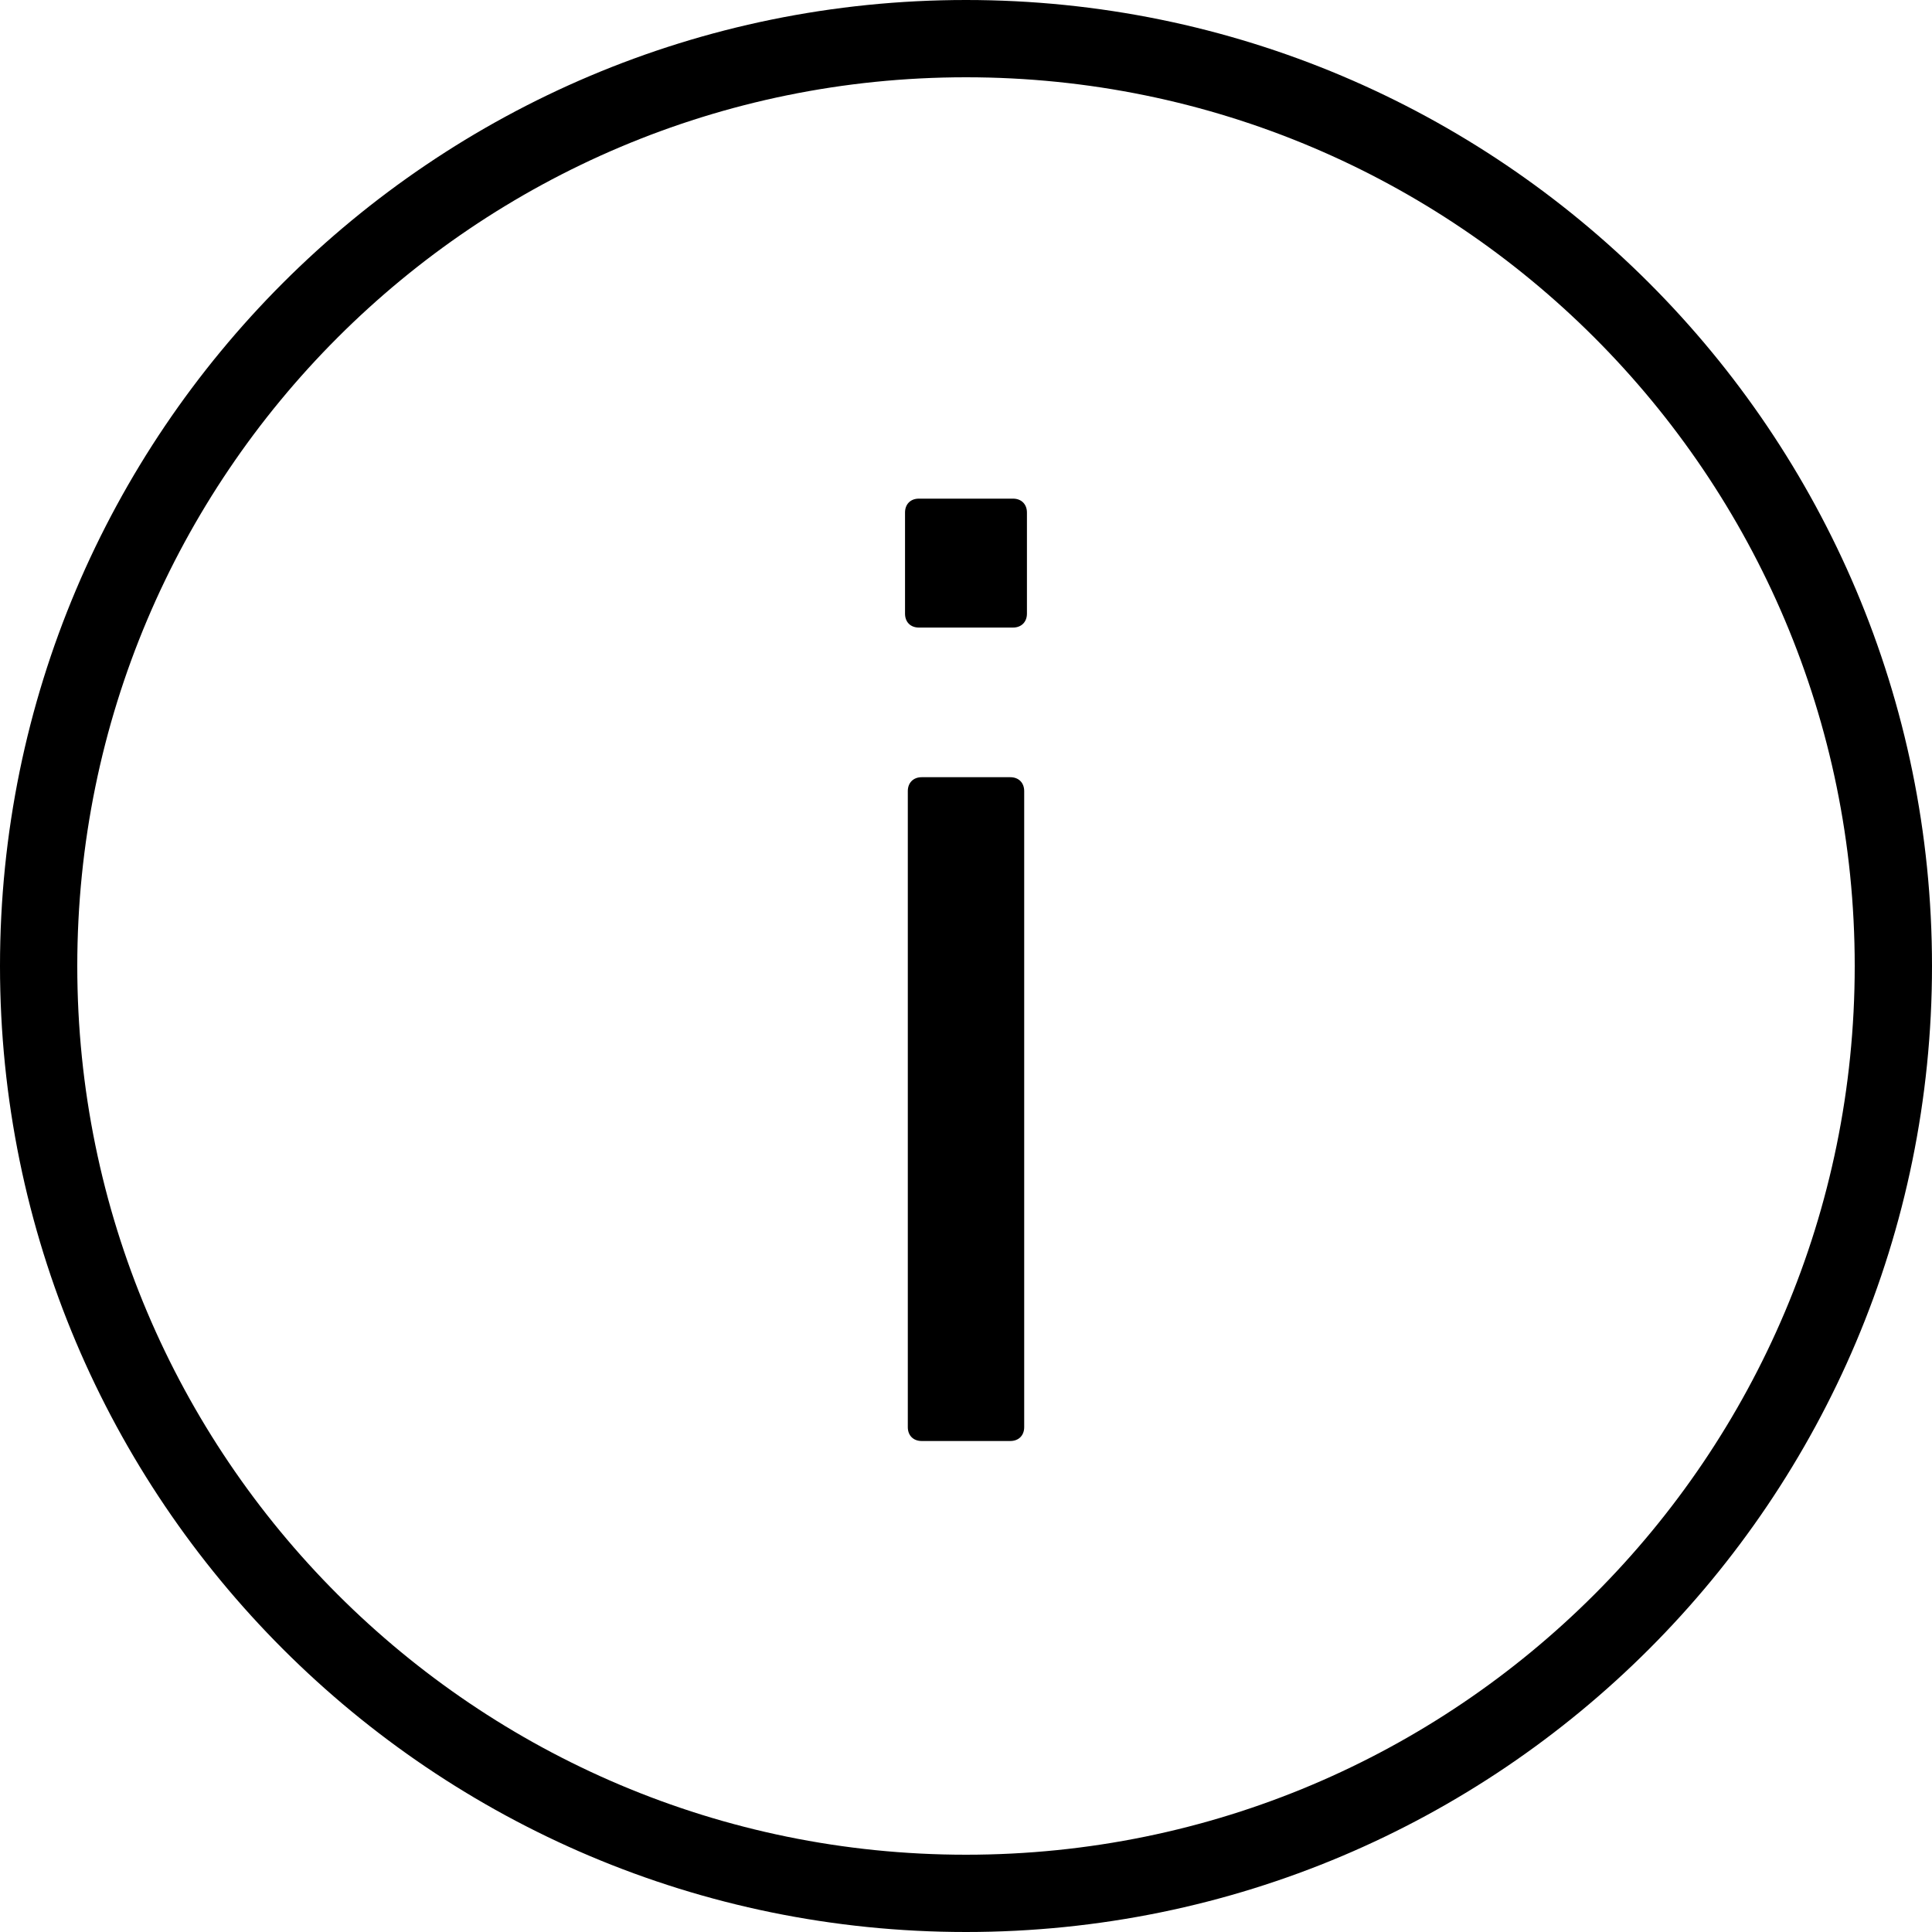
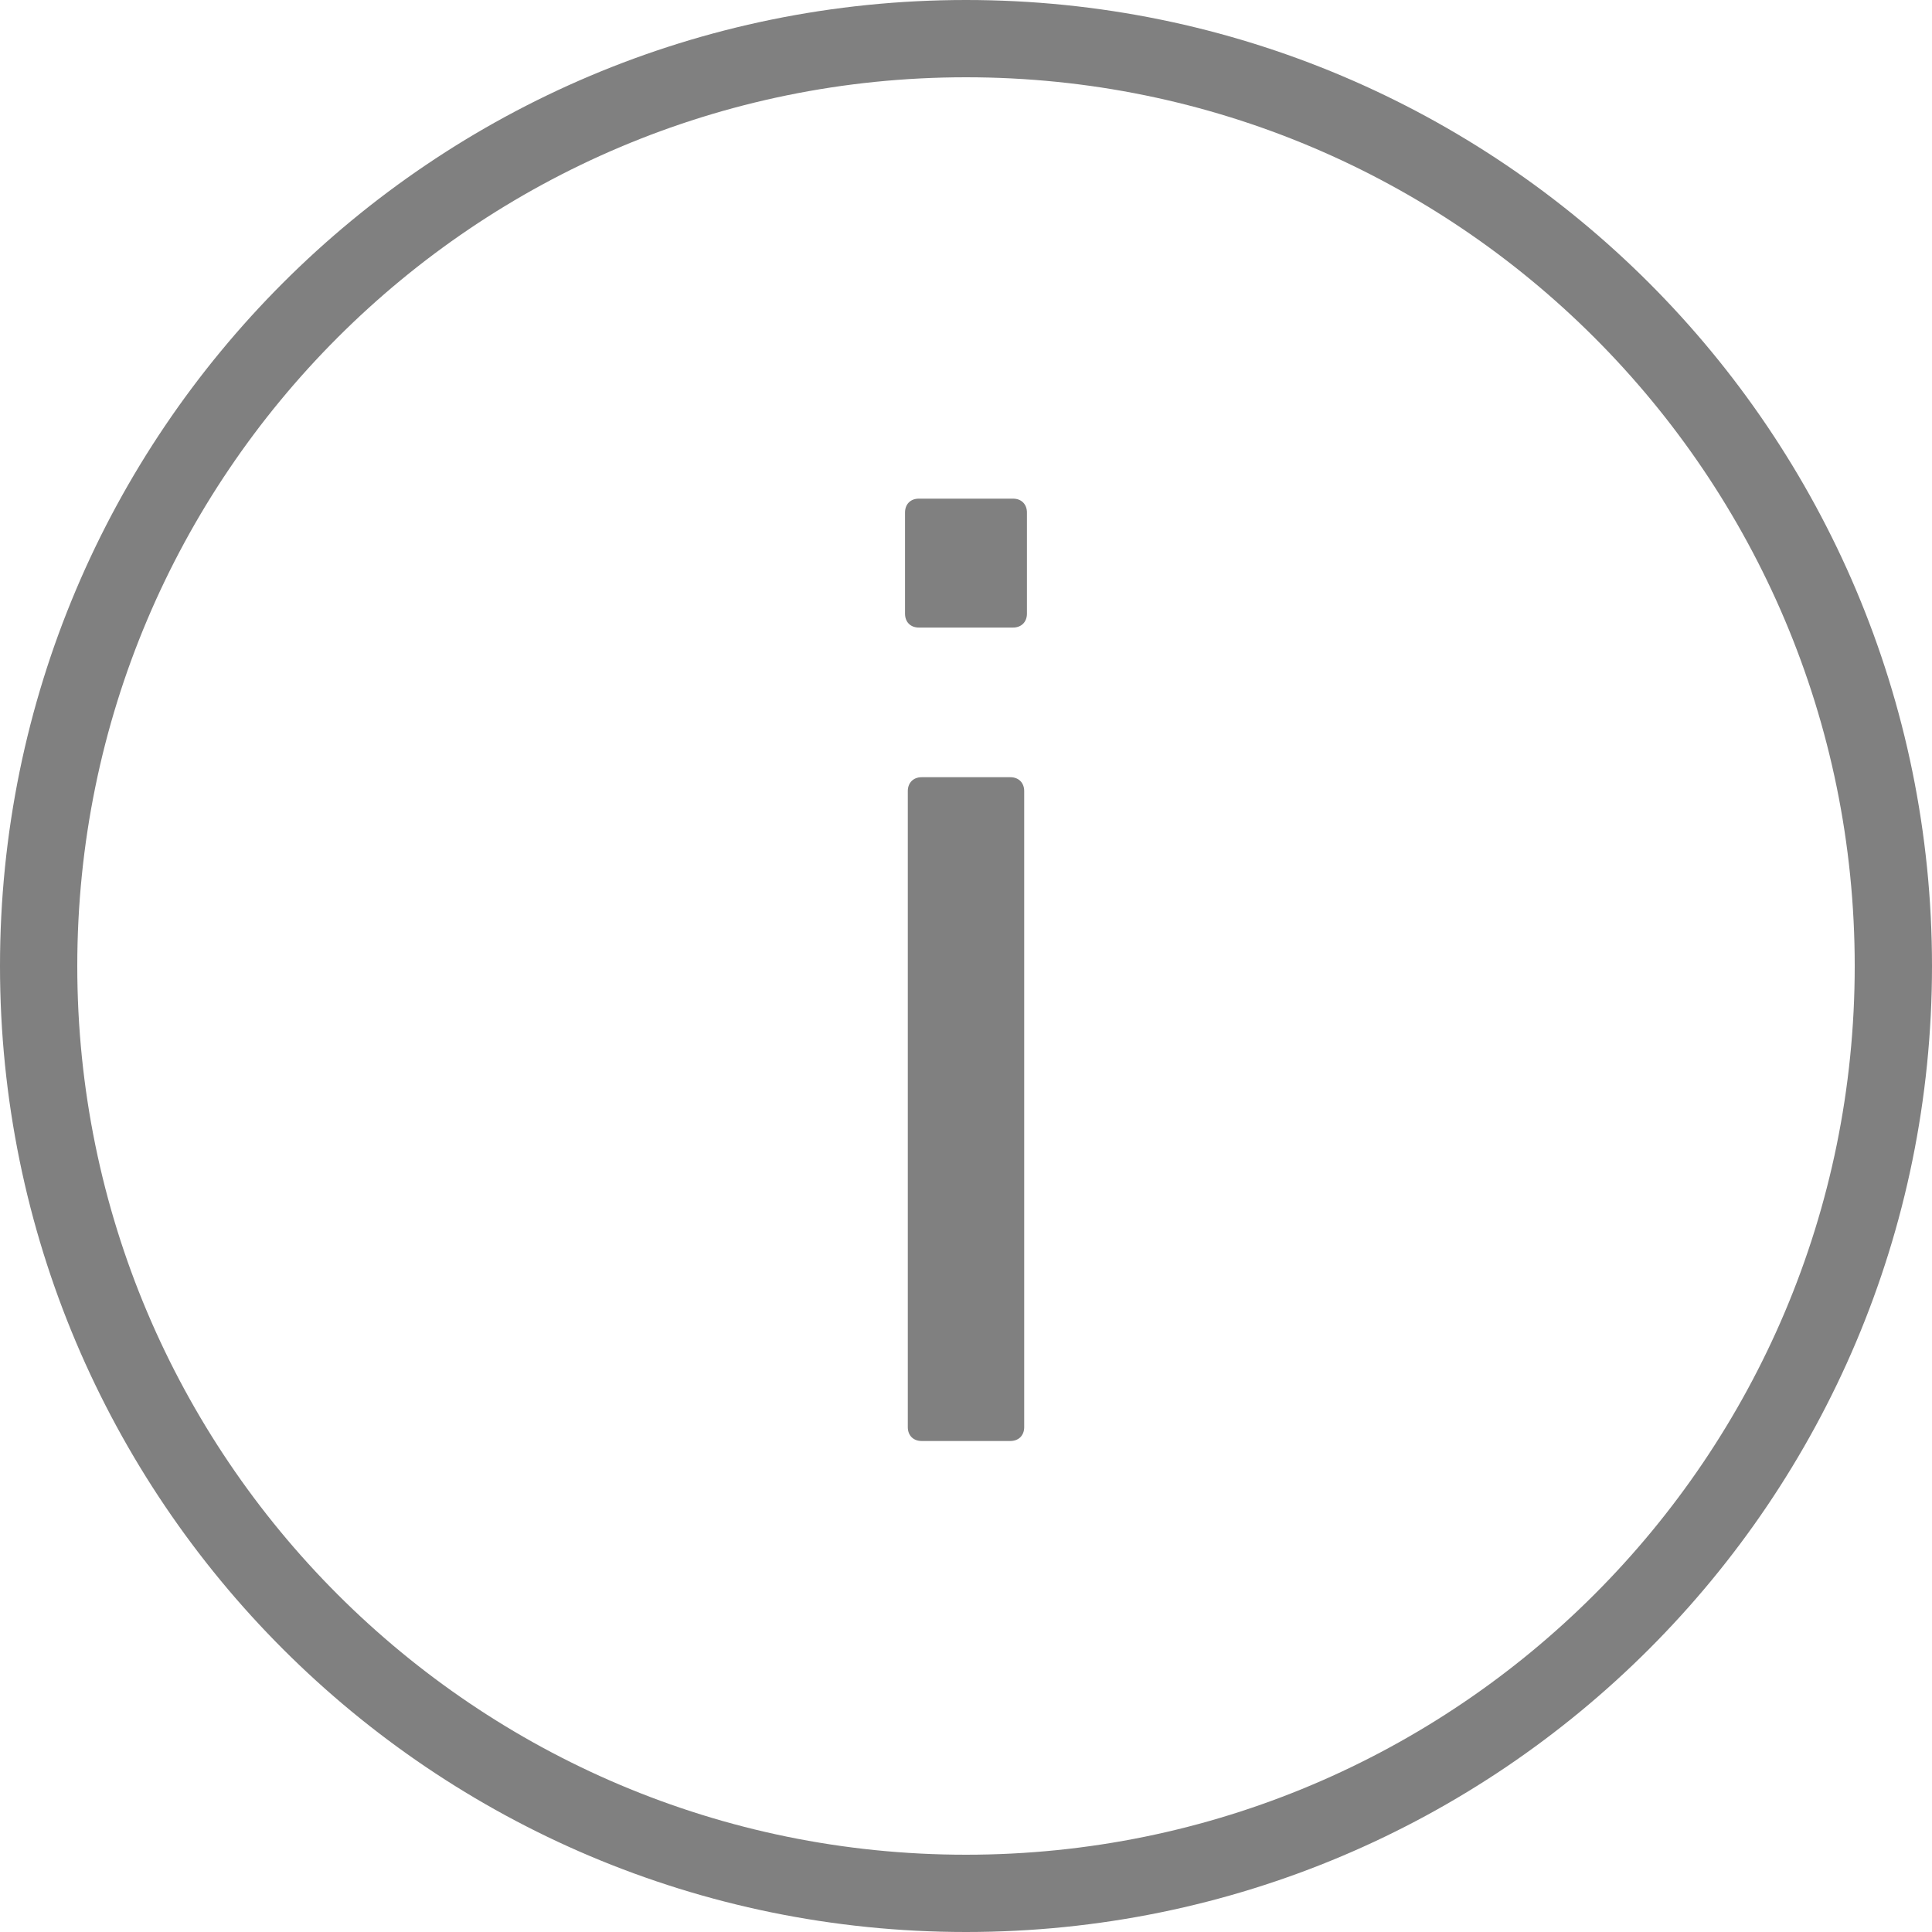
- <svg xmlns="http://www.w3.org/2000/svg" enable-background="new 0 0 50 50" height="50px" id="Layer_1" version="1.1" viewBox="0 0 50 50" width="50px" xml:space="preserve">
-   <circle cx="25" cy="25" fill="none" r="24" stroke="#000000" stroke-linecap="round" stroke-miterlimit="10" stroke-width="2" />
+ <svg xmlns="http://www.w3.org/2000/svg" fill="gray" enable-background="new 0 0 50 50" height="50px" id="Layer_1" version="1.1" viewBox="0 0 50 50" width="50px" xml:space="preserve">
+   <circle cx="25" cy="25" fill="none" r="24" stroke="gray" stroke-linecap="round" stroke-miterlimit="10" stroke-width="2" />
  <rect fill="none" height="50" width="50" />
-   <path d="M23.779,16.241c-0.216,0-0.357-0.144-0.357-0.359v-2.618c0-0.215,0.142-0.359,0.357-0.359h2.439  c0.215,0,0.359,0.144,0.359,0.359v2.618c0,0.215-0.145,0.359-0.359,0.359H23.779z M23.852,37.293c-0.215,0-0.358-0.143-0.358-0.358  V20.473c0-0.215,0.144-0.359,0.358-0.359h2.295c0.216,0,0.359,0.144,0.359,0.359v16.462c0,0.216-0.144,0.358-0.359,0.358H23.852z" />
+   <path fill="gray" d="M23.779,16.241c-0.216,0-0.357-0.144-0.357-0.359v-2.618c0-0.215,0.142-0.359,0.357-0.359h2.439  c0.215,0,0.359,0.144,0.359,0.359v2.618c0,0.215-0.145,0.359-0.359,0.359H23.779z M23.852,37.293c-0.215,0-0.358-0.143-0.358-0.358  V20.473c0-0.215,0.144-0.359,0.358-0.359h2.295c0.216,0,0.359,0.144,0.359,0.359v16.462c0,0.216-0.144,0.358-0.359,0.358H23.852z" />
</svg>
